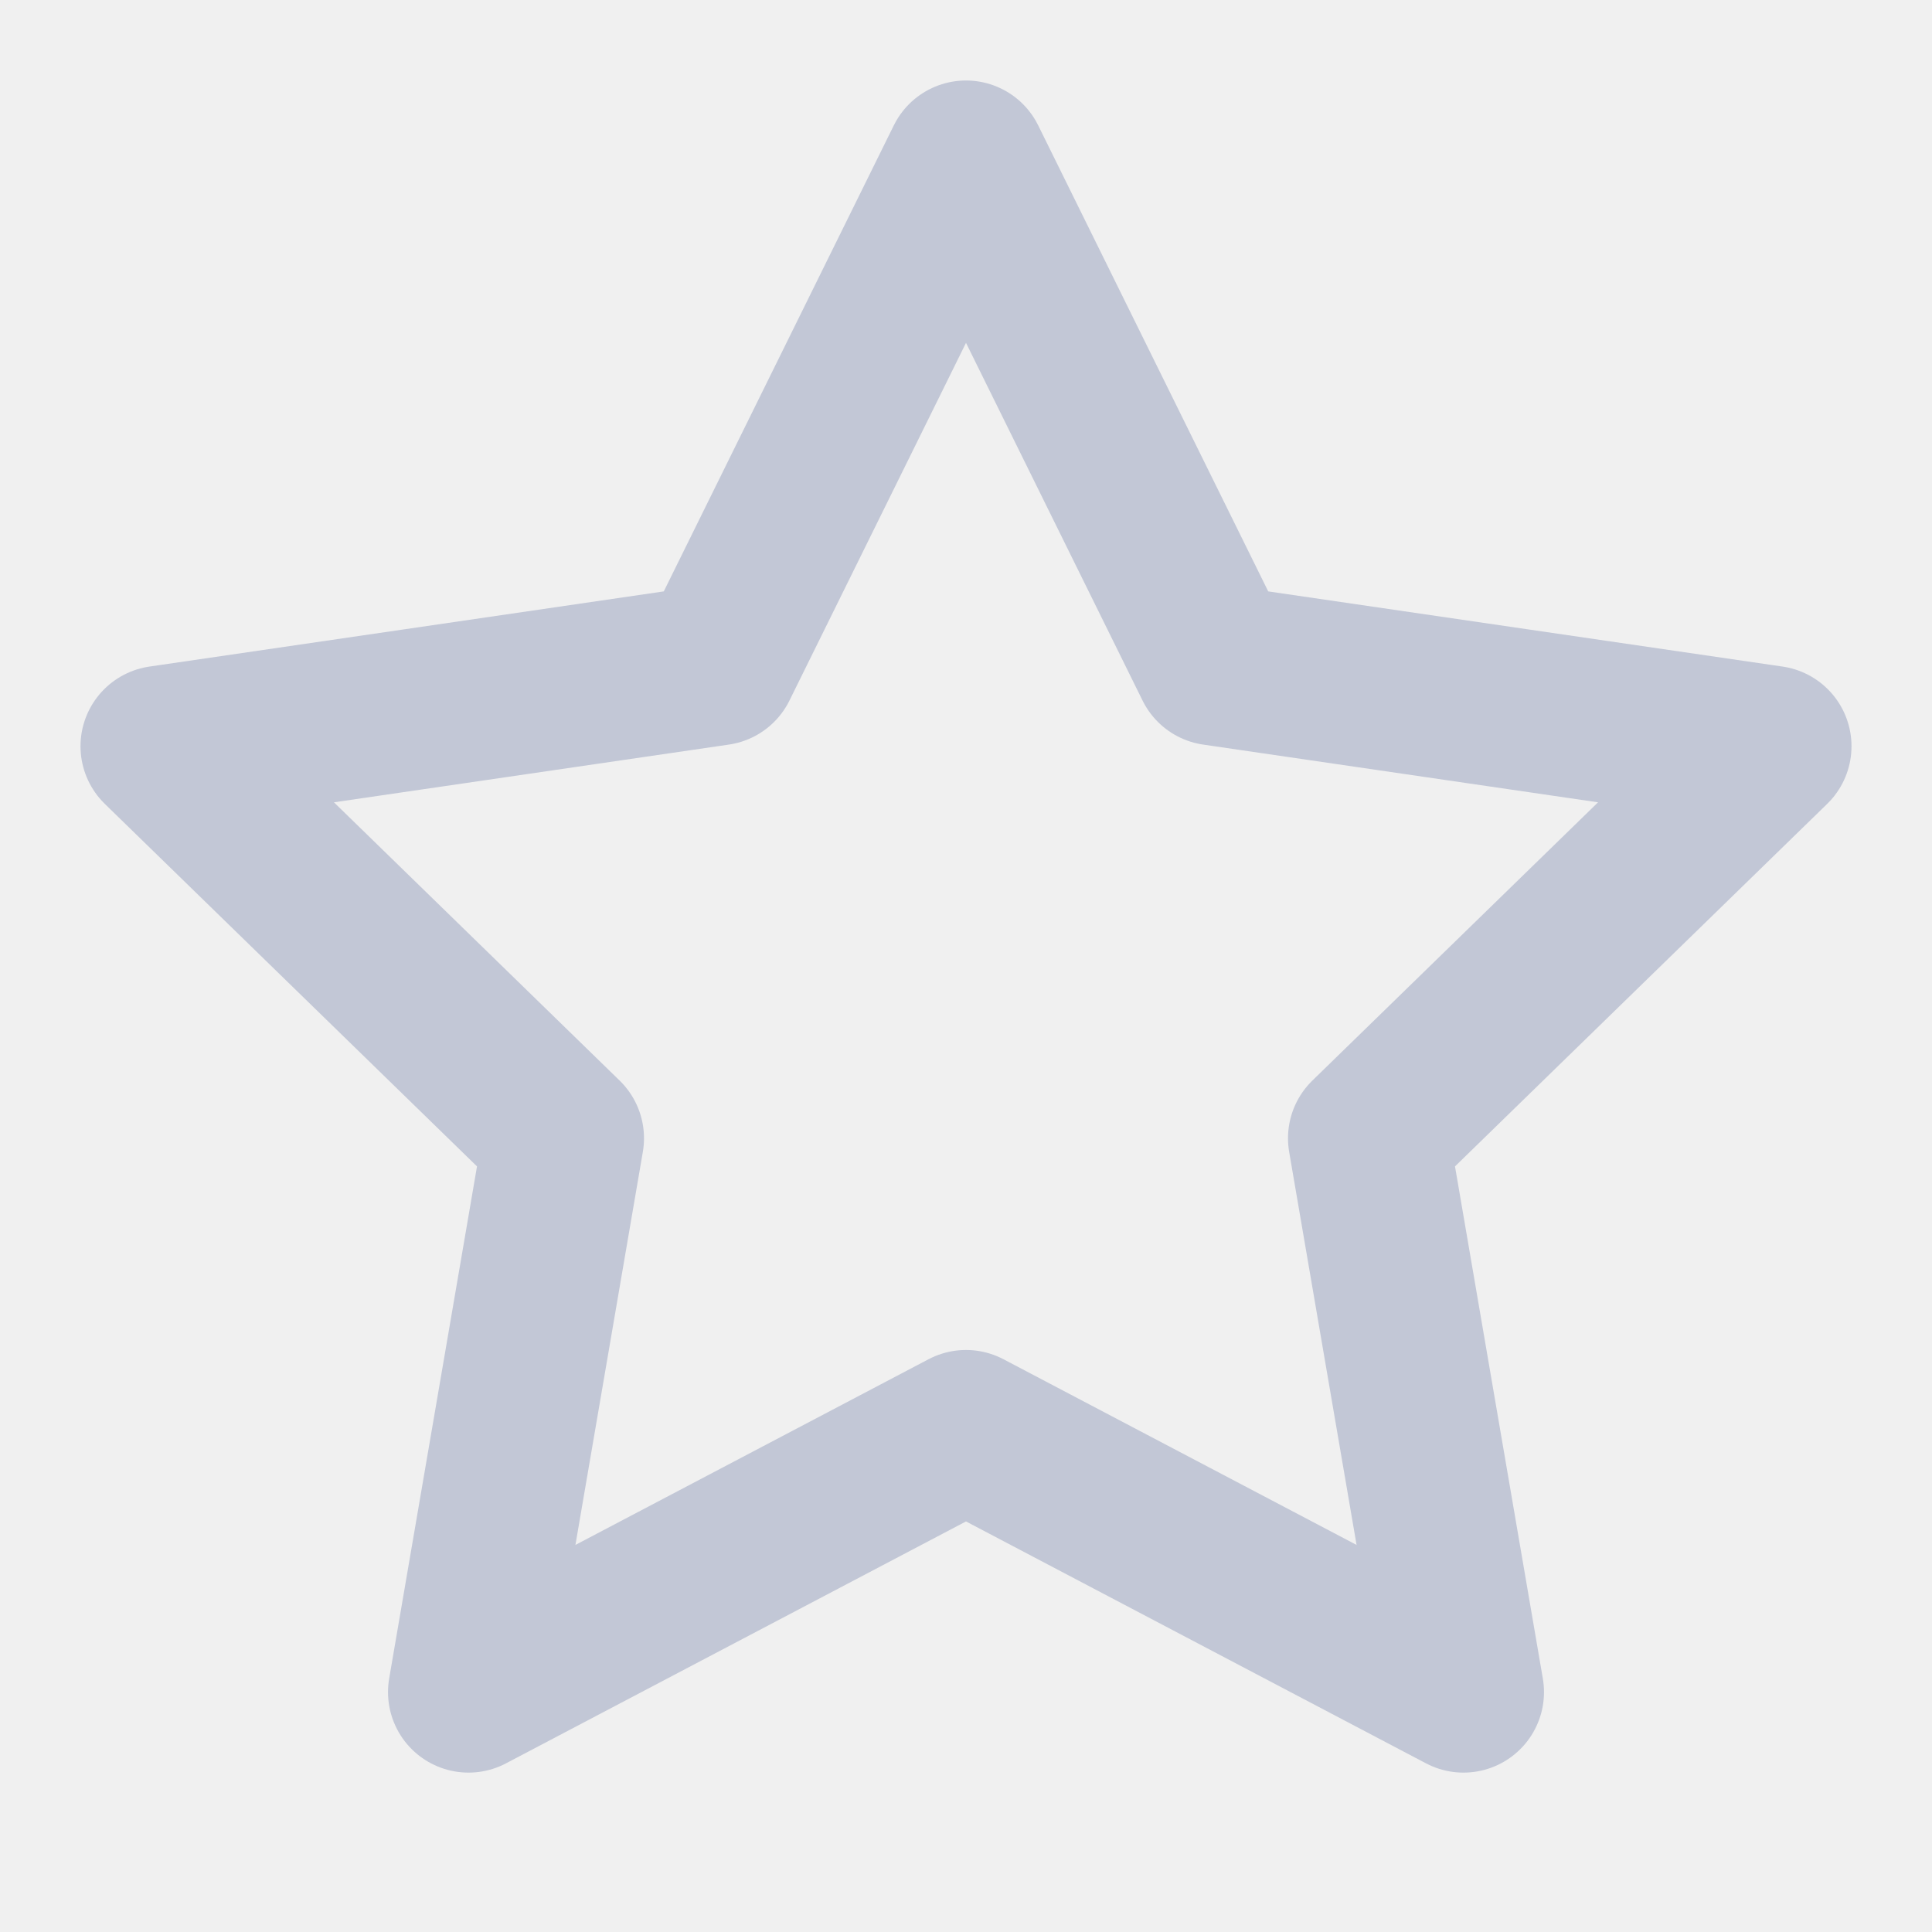
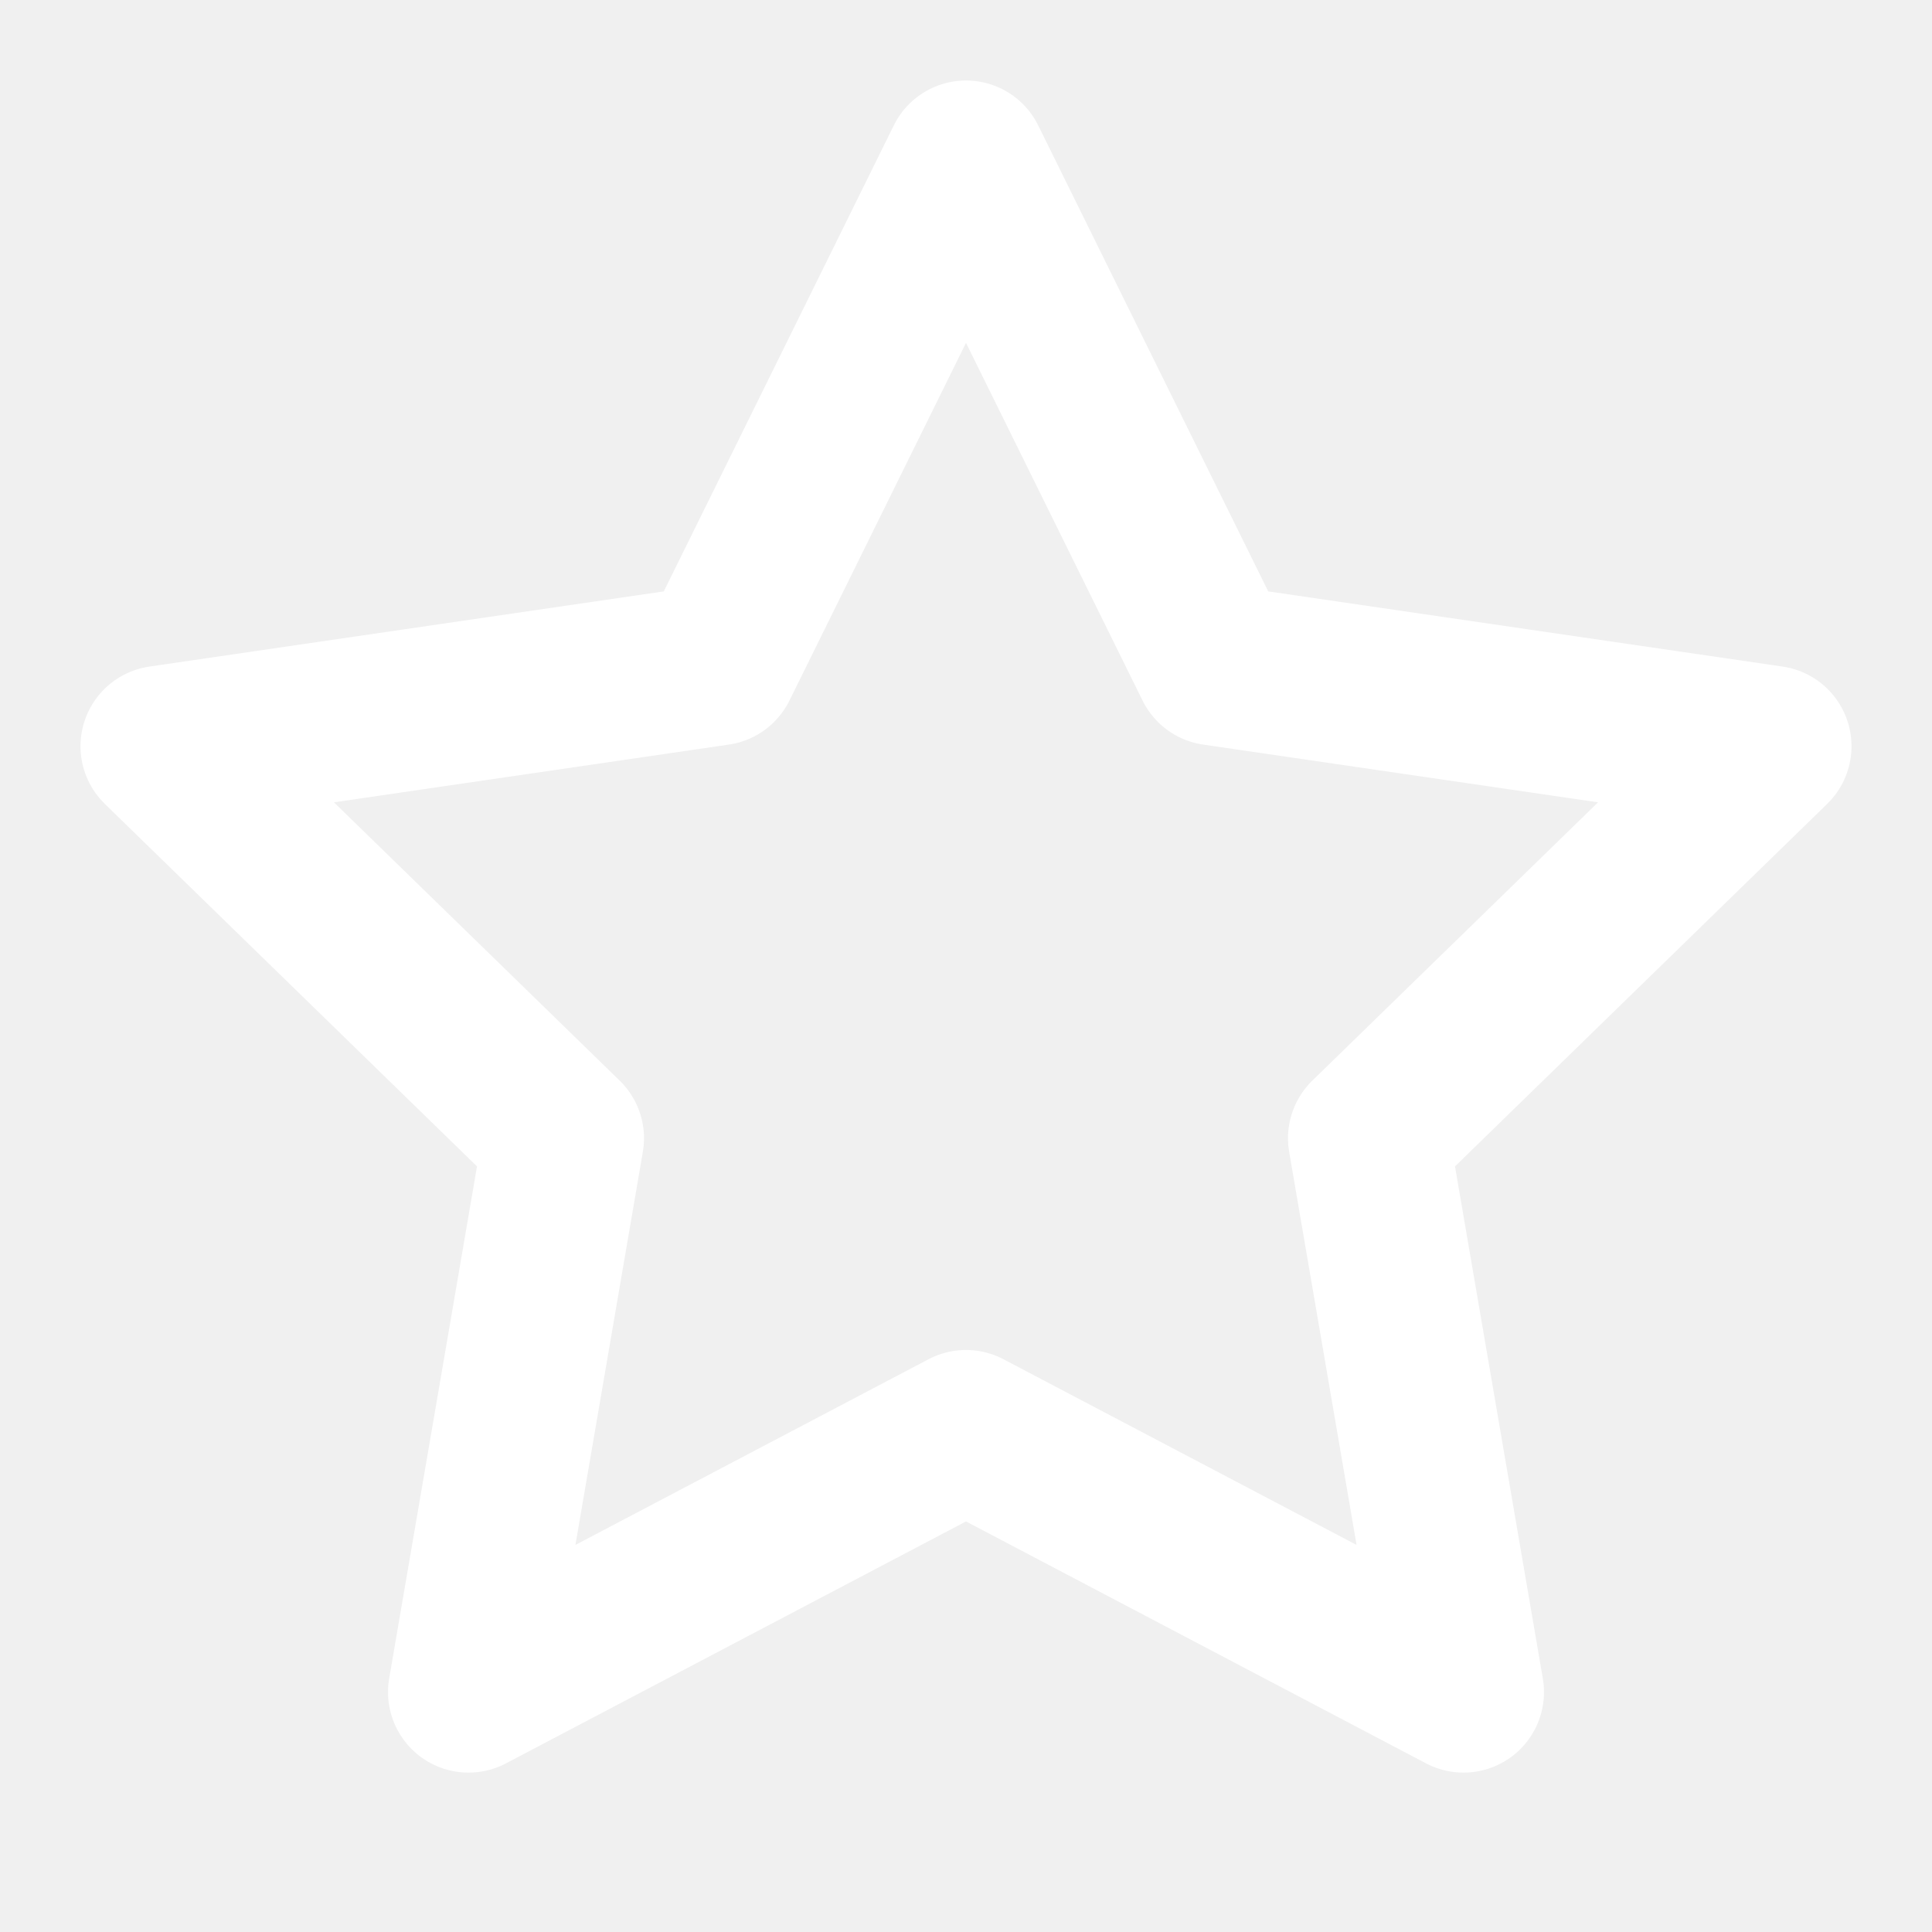
<svg xmlns="http://www.w3.org/2000/svg" width="24" height="24" viewBox="0 0 24 24" fill="none">
-   <path d="M12 2L15.09 8.26L22 9.27L17 14.14L18.18 21.02L12 17.77L5.82 21.02L7 14.14L2 9.27L8.91 8.26L12 2Z" stroke="#C2C7D6" stroke-width="2" stroke-linecap="round" stroke-linejoin="round" />
+   <path d="M12 2L15.09 8.26L22 9.27L17 14.14L18.18 21.02L12 17.77L5.82 21.02L7 14.14L2 9.27L8.91 8.26L12 2Z" stroke="white" stroke-width="2" stroke-linecap="round" stroke-linejoin="round" />
</svg>
